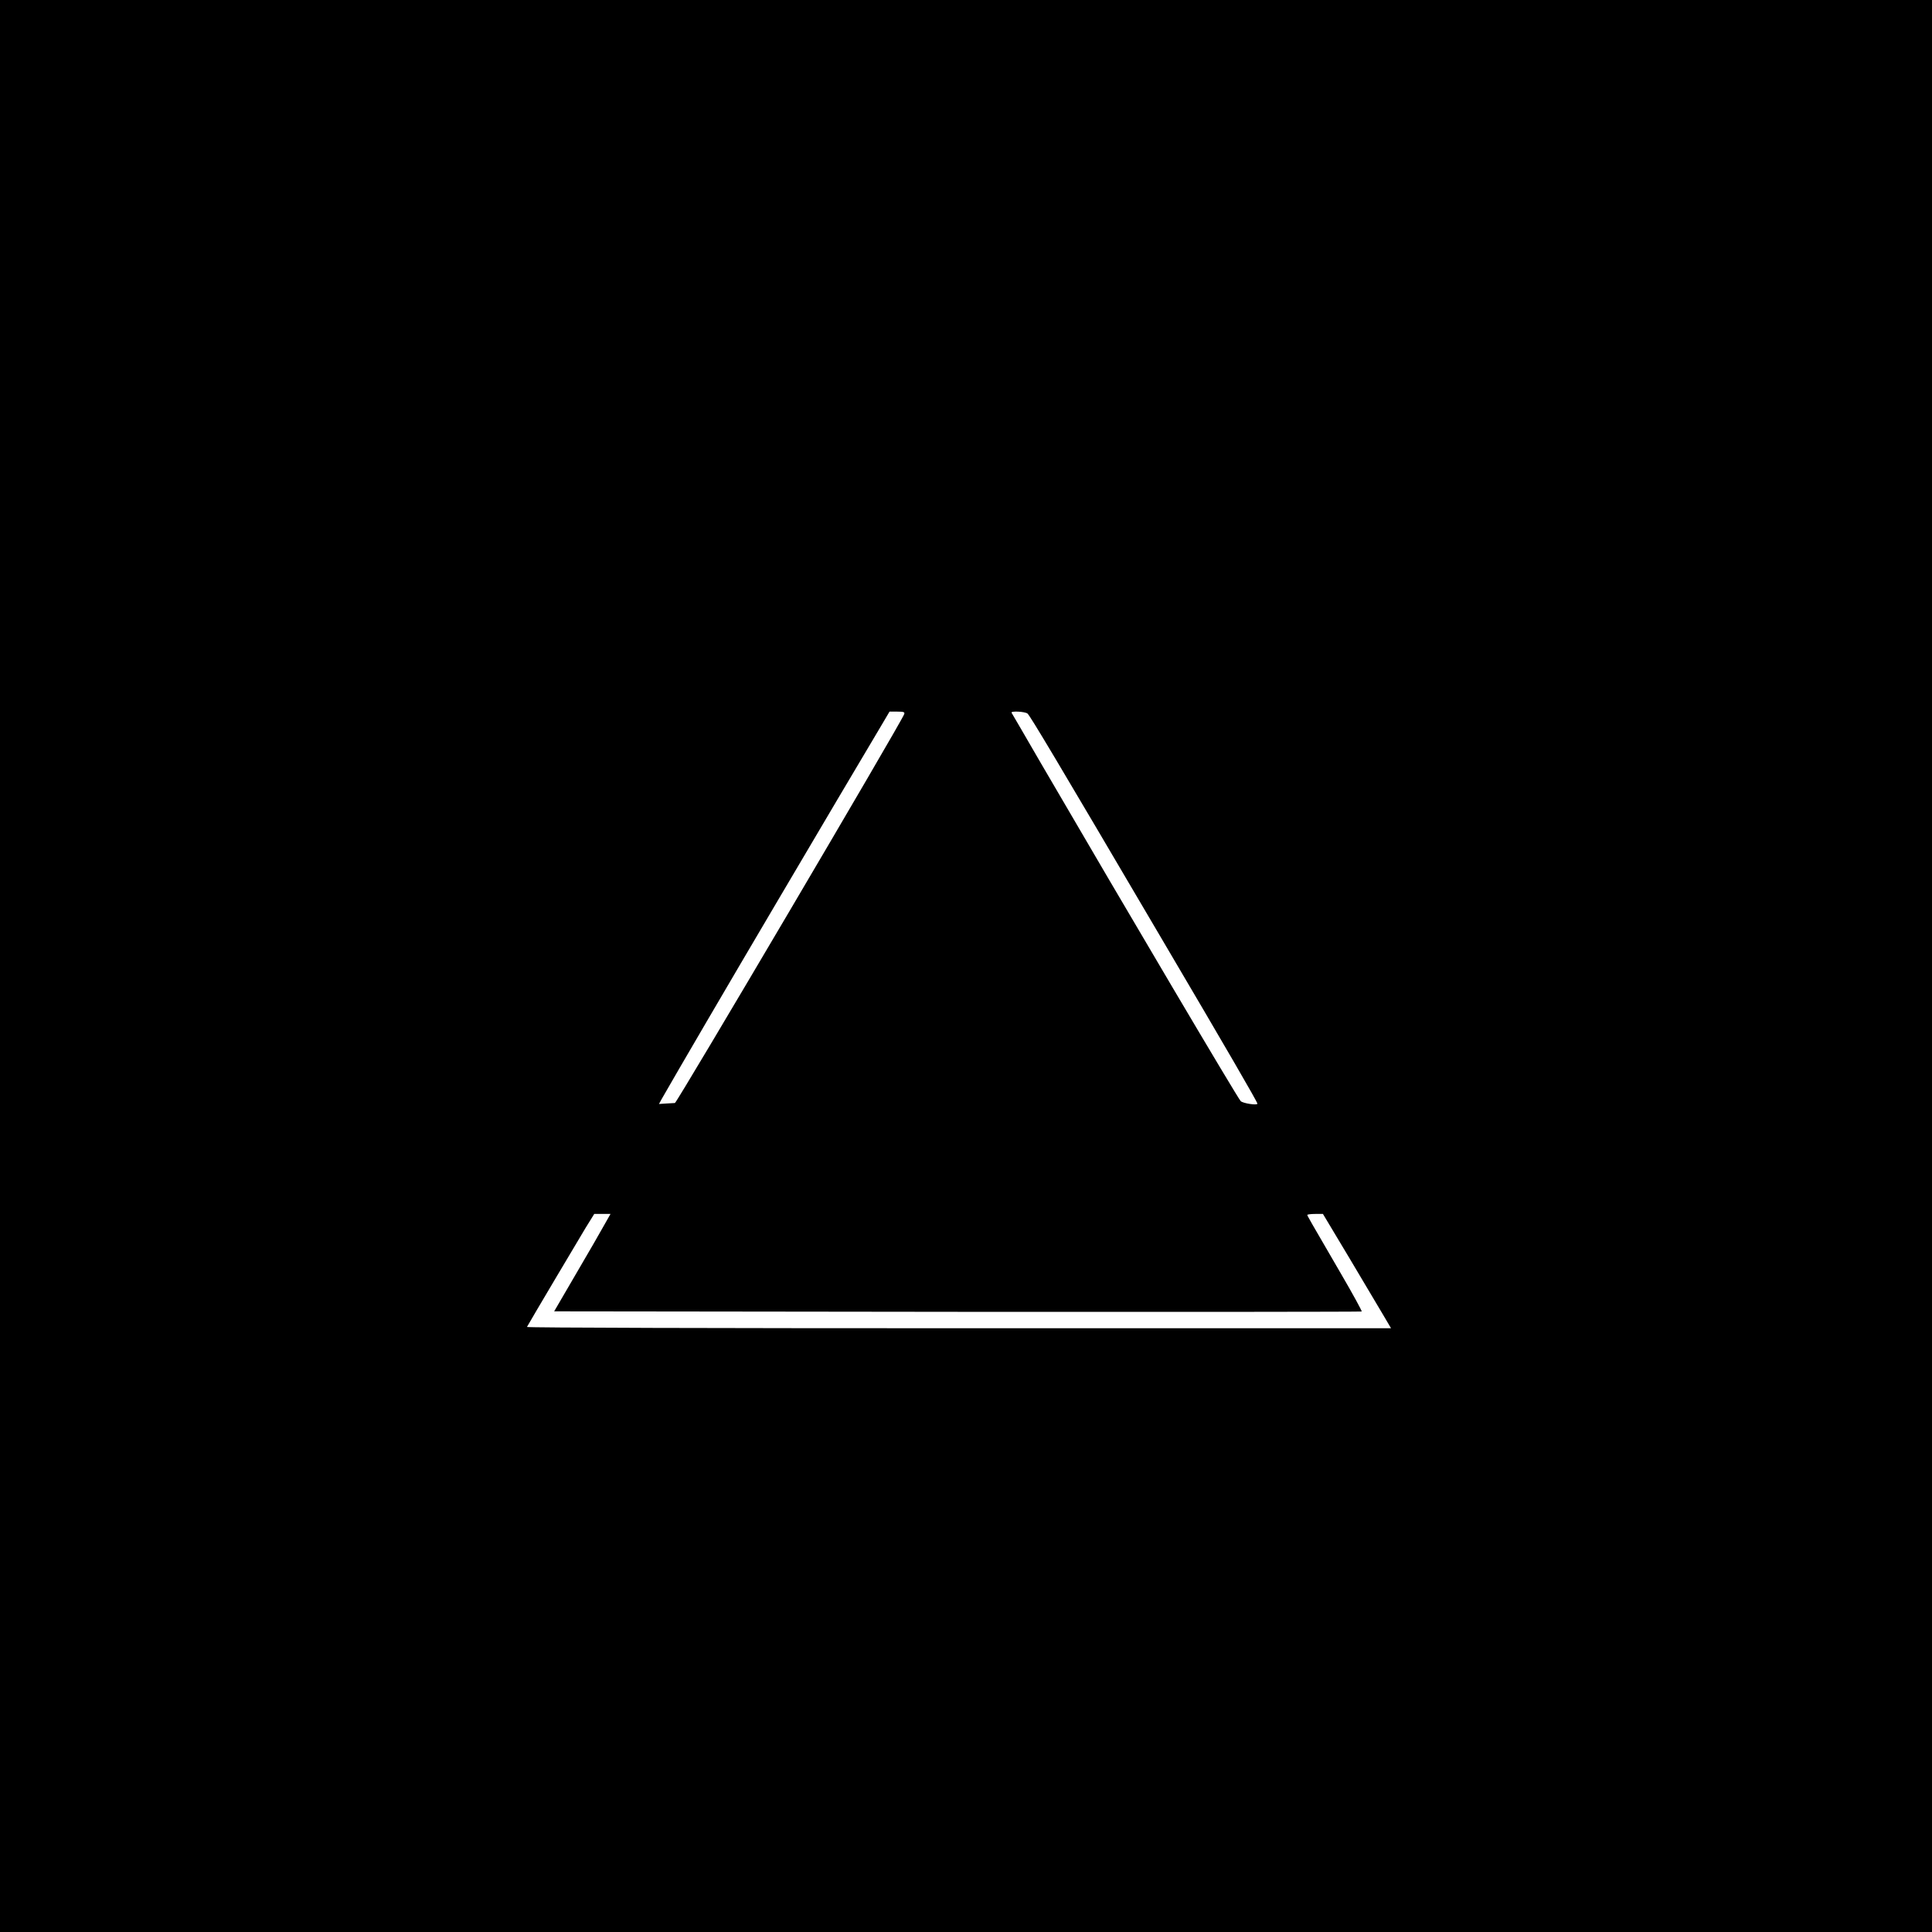
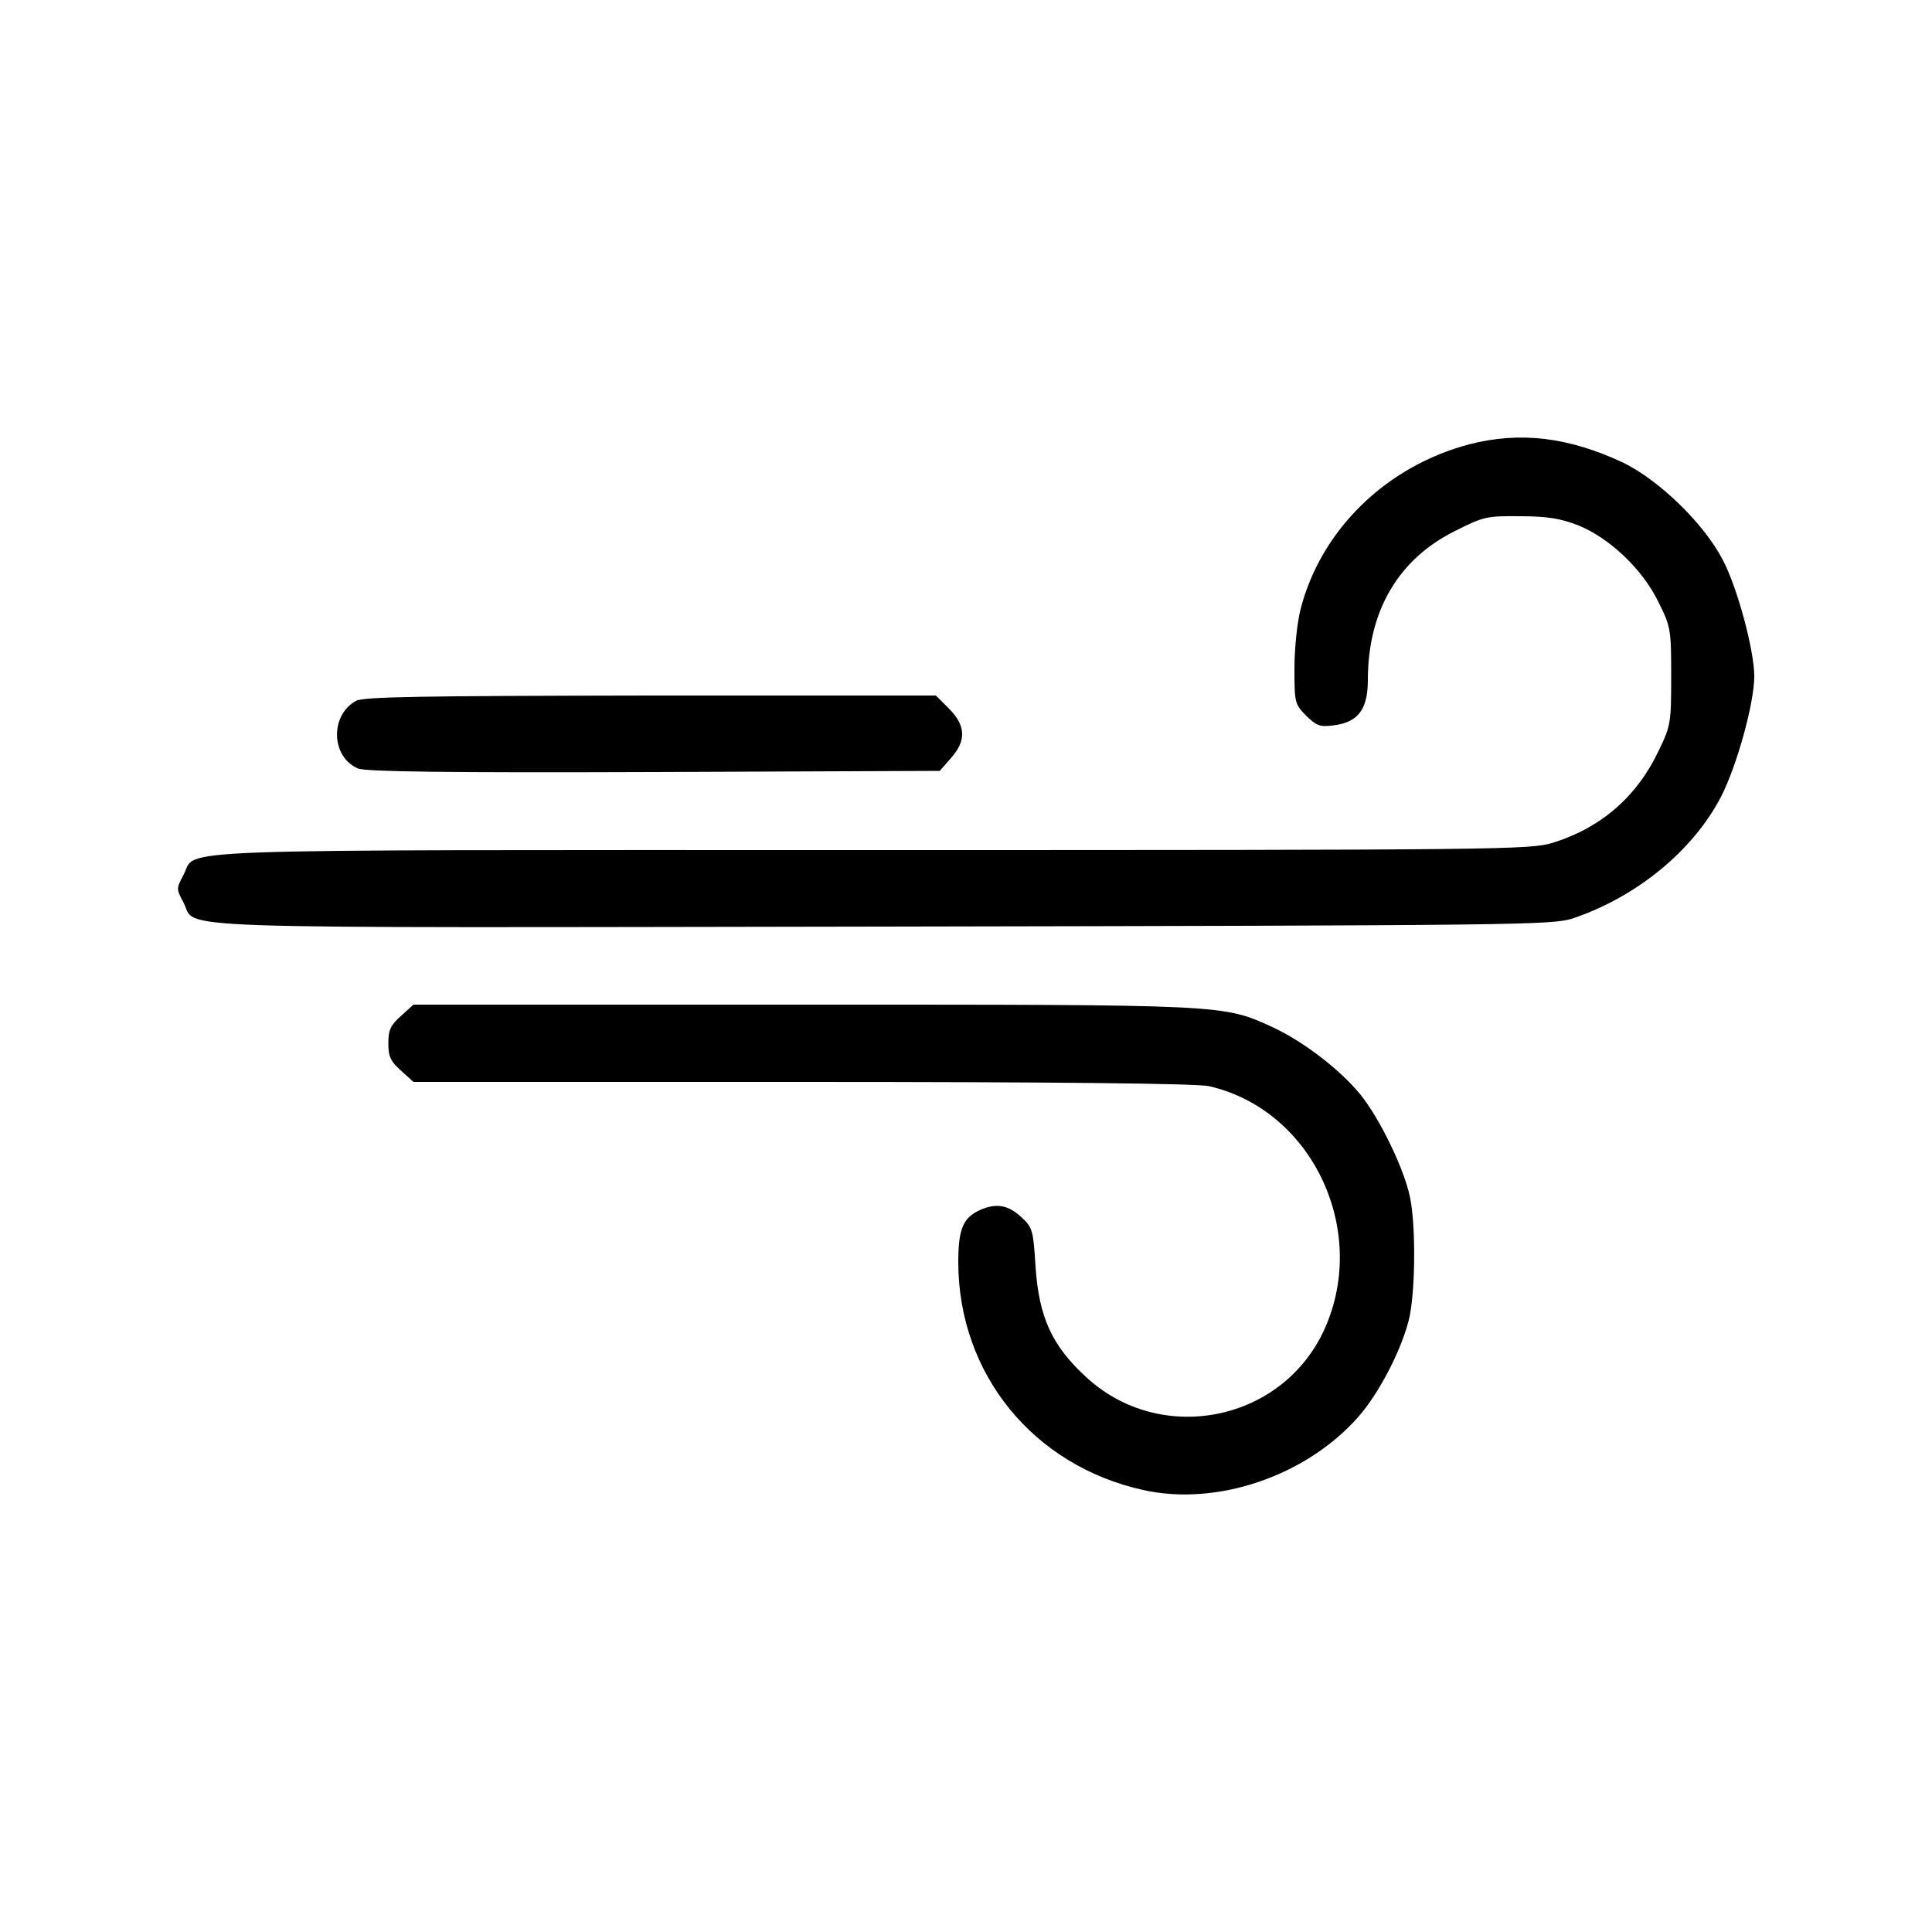
- <svg xmlns="http://www.w3.org/2000/svg" version="1.0" width="1200pt" height="1200pt" viewBox="0 0 1200 1200" preserveAspectRatio="xMidYMid meet">
-   <g transform="translate(0,1200) scale(0.1,-0.1)" fill="#000000" stroke="none">
-     <path d="M0 6000 l0 -6000 6000 0 6000 0 0 6000 0 6000 -6000 0 -6000 0 0 -6000z m5616 1564 c-21 -56 -1411 -2413 -1424 -2415 -4 0 -28 -2 -53 -3 l-46 -3 17 31 c97 170 412 709 723 1236 335 568 429 727 643 1087 l49 83 49 0 c40 0 47 -3 42 -16z m766 4 c16 -13 179 -286 830 -1393 412 -699 598 -1020 598 -1030 0 -12 -91 2 -104 16 -22 24 -696 1164 -1241 2099 -97 168 -179 308 -182 313 -7 12 82 8 99 -5z m-2628 -3175 c-21 -38 -99 -174 -175 -303 l-137 -235 2506 -3 c1378 -1 2507 0 2510 2 2 3 -55 108 -128 233 -196 337 -210 361 -210 367 0 3 22 6 49 6 l48 0 166 -277 c91 -153 186 -313 211 -355 l46 -78 -2686 0 c-1477 0 -2683 3 -2681 8 20 37 323 547 364 615 l54 87 50 0 51 0 -38 -67z" />
+ <svg xmlns="http://www.w3.org/2000/svg" version="1.0" width="500pt" height="500pt" viewBox="0 0 500 500" preserveAspectRatio="xMidYMid meet">
+   <g transform="translate(0,500) scale(0.1,-0.1)" fill="#000000" stroke="none">
+     <path d="M3802 3850 c-215 -57 -383 -221 -436 -426 -9 -35 -16 -102 -16 -154 0 -89 1 -92 30 -122 28 -27 36 -30 73 -25 62 8 87 42 87 117 0 179 79 314 228 387 71 36 81 38 166 37 70 0 105 -6 149 -23 81 -32 168 -114 209 -199 32 -64 33 -71 33 -192 0 -120 -1 -128 -32 -192 -56 -119 -149 -200 -274 -239 -59 -18 -124 -19 -1765 -19 -1881 0 -1742 5 -1779 -64 -19 -36 -19 -36 0 -72 37 -70 -107 -65 1807 -62 1654 3 1735 4 1788 21 166 56 311 175 384 315 41 80 86 242 86 312 0 67 -44 231 -82 302 -49 94 -165 206 -258 251 -141 66 -267 81 -398 47z" />
+     <path d="M921 3186 c-68 -38 -64 -146 6 -175 21 -8 224 -11 766 -9 l739 3 29 33 c40 45 39 84 -5 128 l-34 34 -738 0 c-594 -1 -744 -3 -763 -14z" />
+     <path d="M1038 2371 c-27 -24 -33 -36 -33 -71 0 -35 6 -47 33 -71 l32 -29 1008 0 c642 0 1023 -4 1051 -11 271 -62 418 -382 294 -639 -113 -232 -423 -290 -613 -113 -87 80 -121 153 -130 284 -6 98 -8 103 -39 131 -35 32 -68 35 -112 13 -38 -20 -49 -50 -49 -133 1 -288 194 -525 478 -588 191 -43 423 36 558 190 51 58 108 166 129 246 18 66 20 246 4 322 -15 73 -78 203 -128 265 -52 64 -147 137 -226 174 -131 60 -118 59 -1219 59 l-1006 0 -32 -29z" />
  </g>
</svg>
